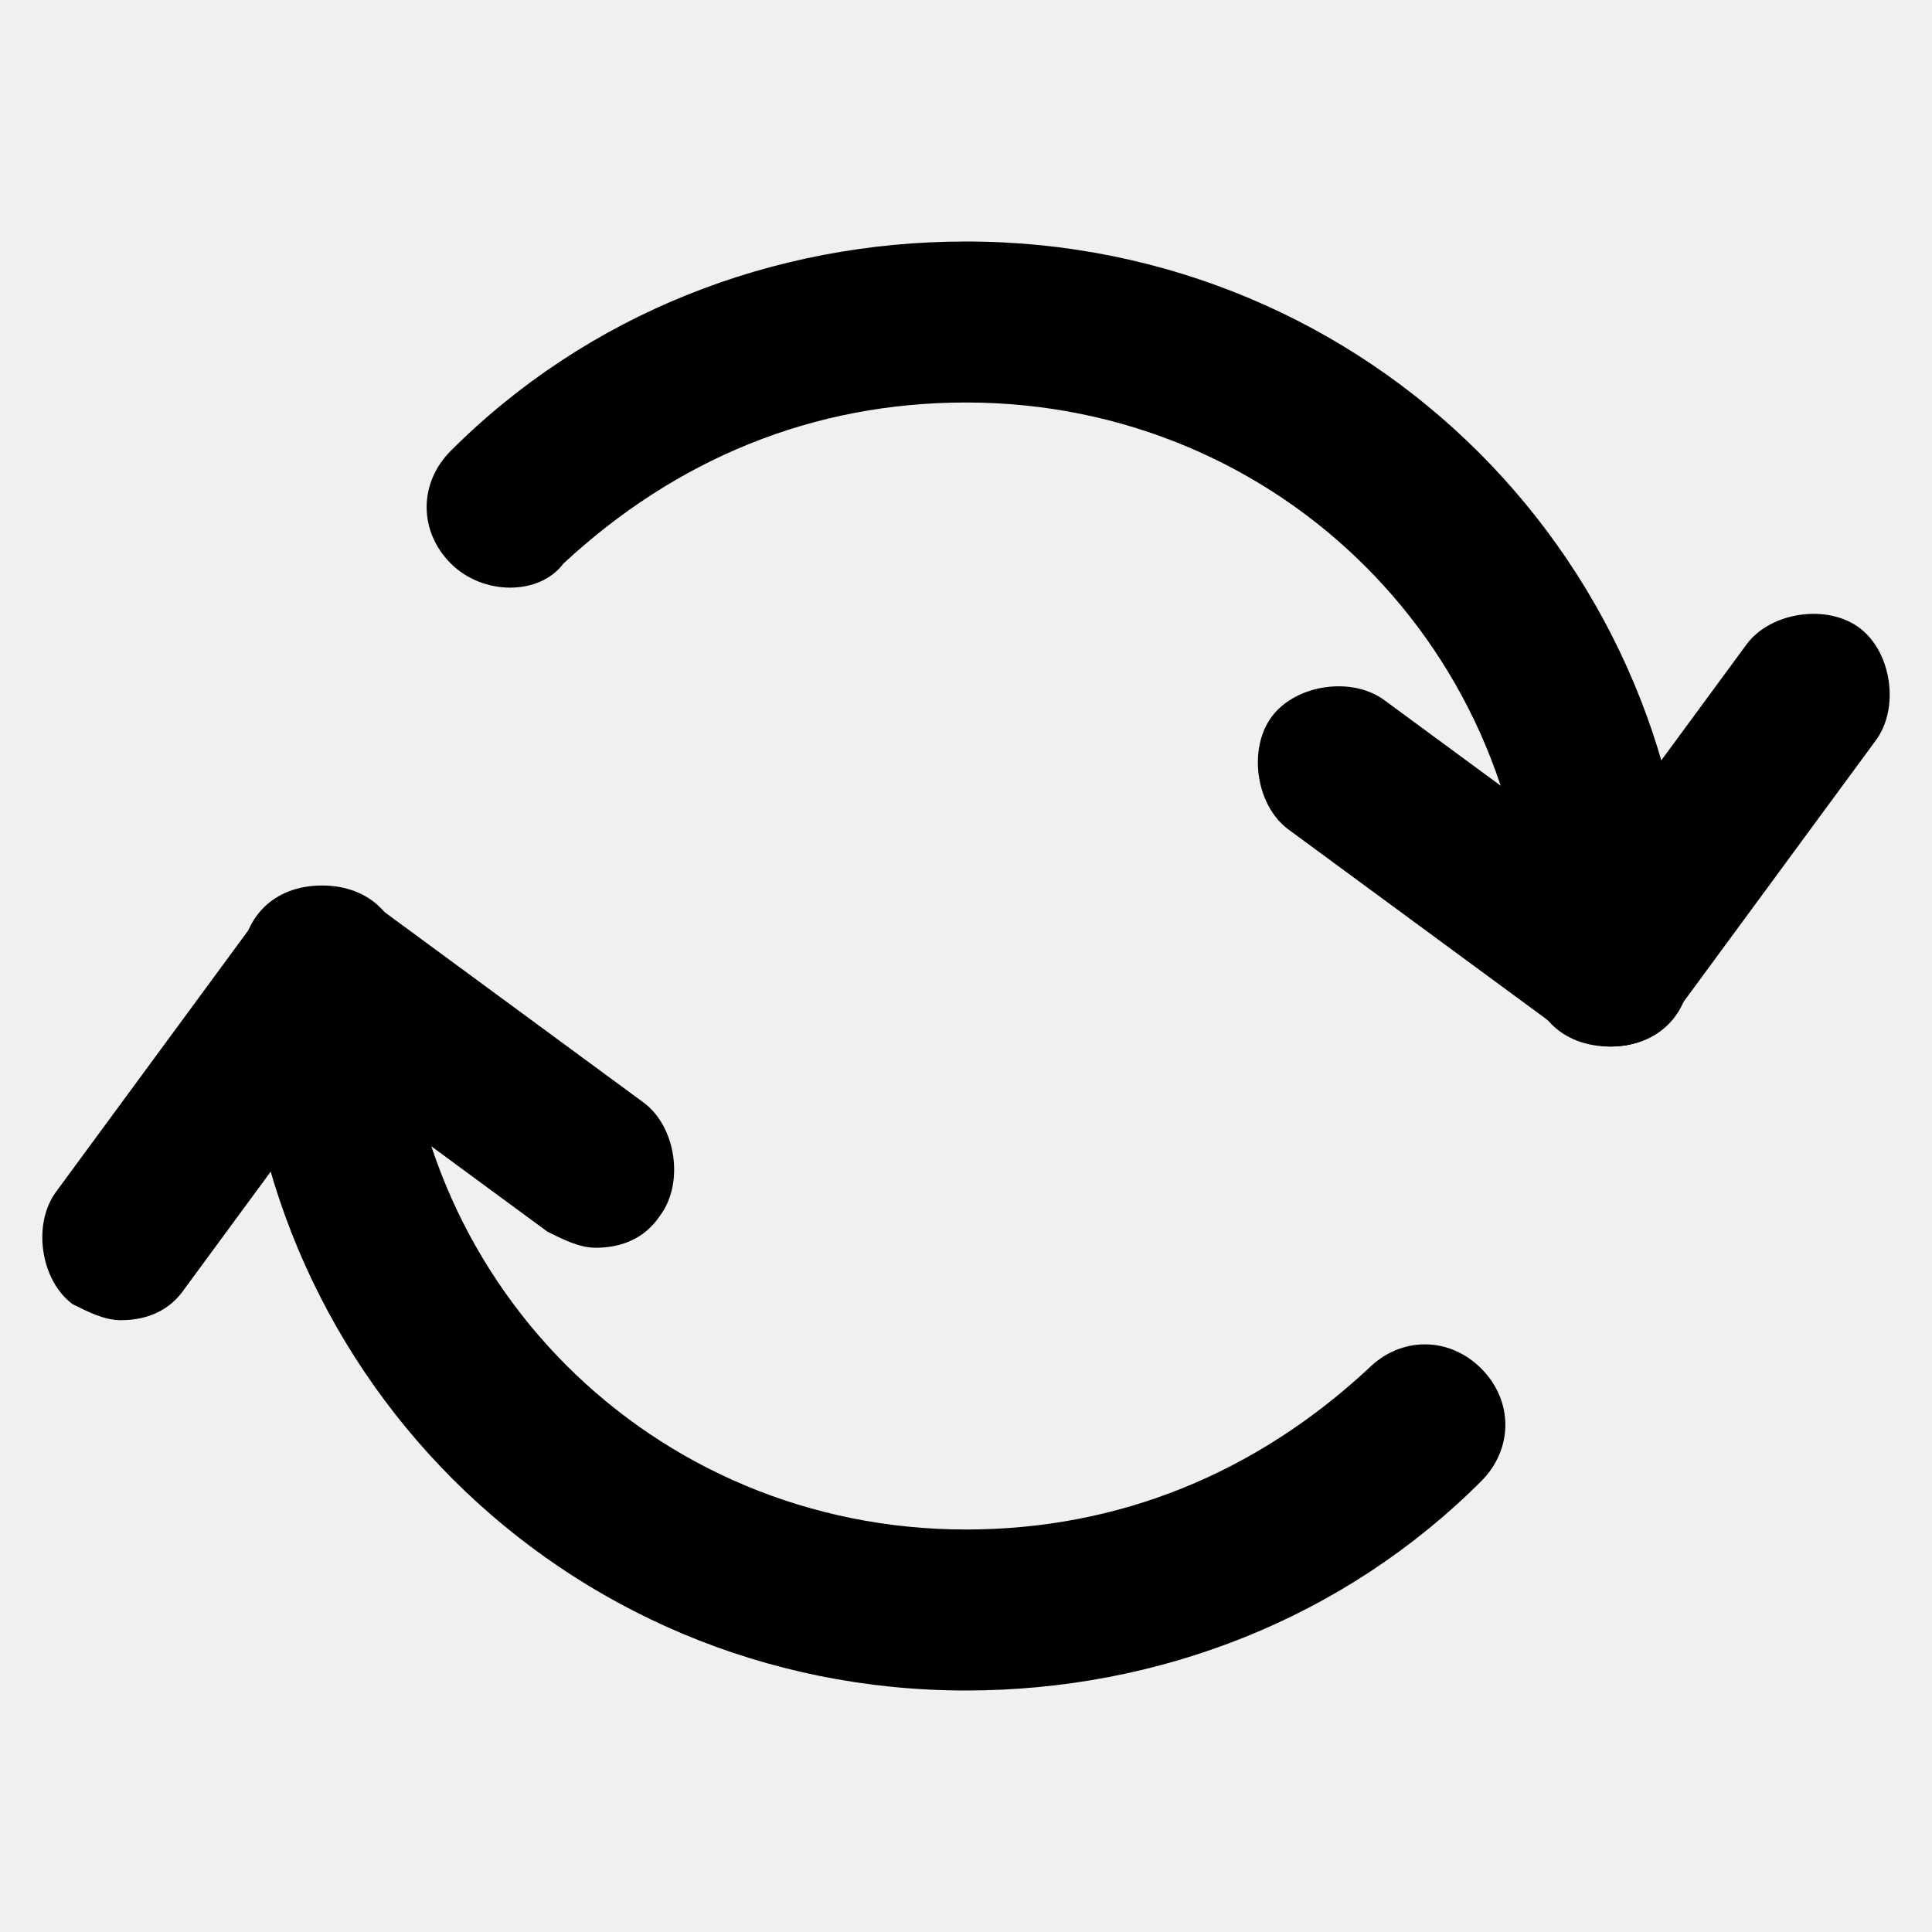
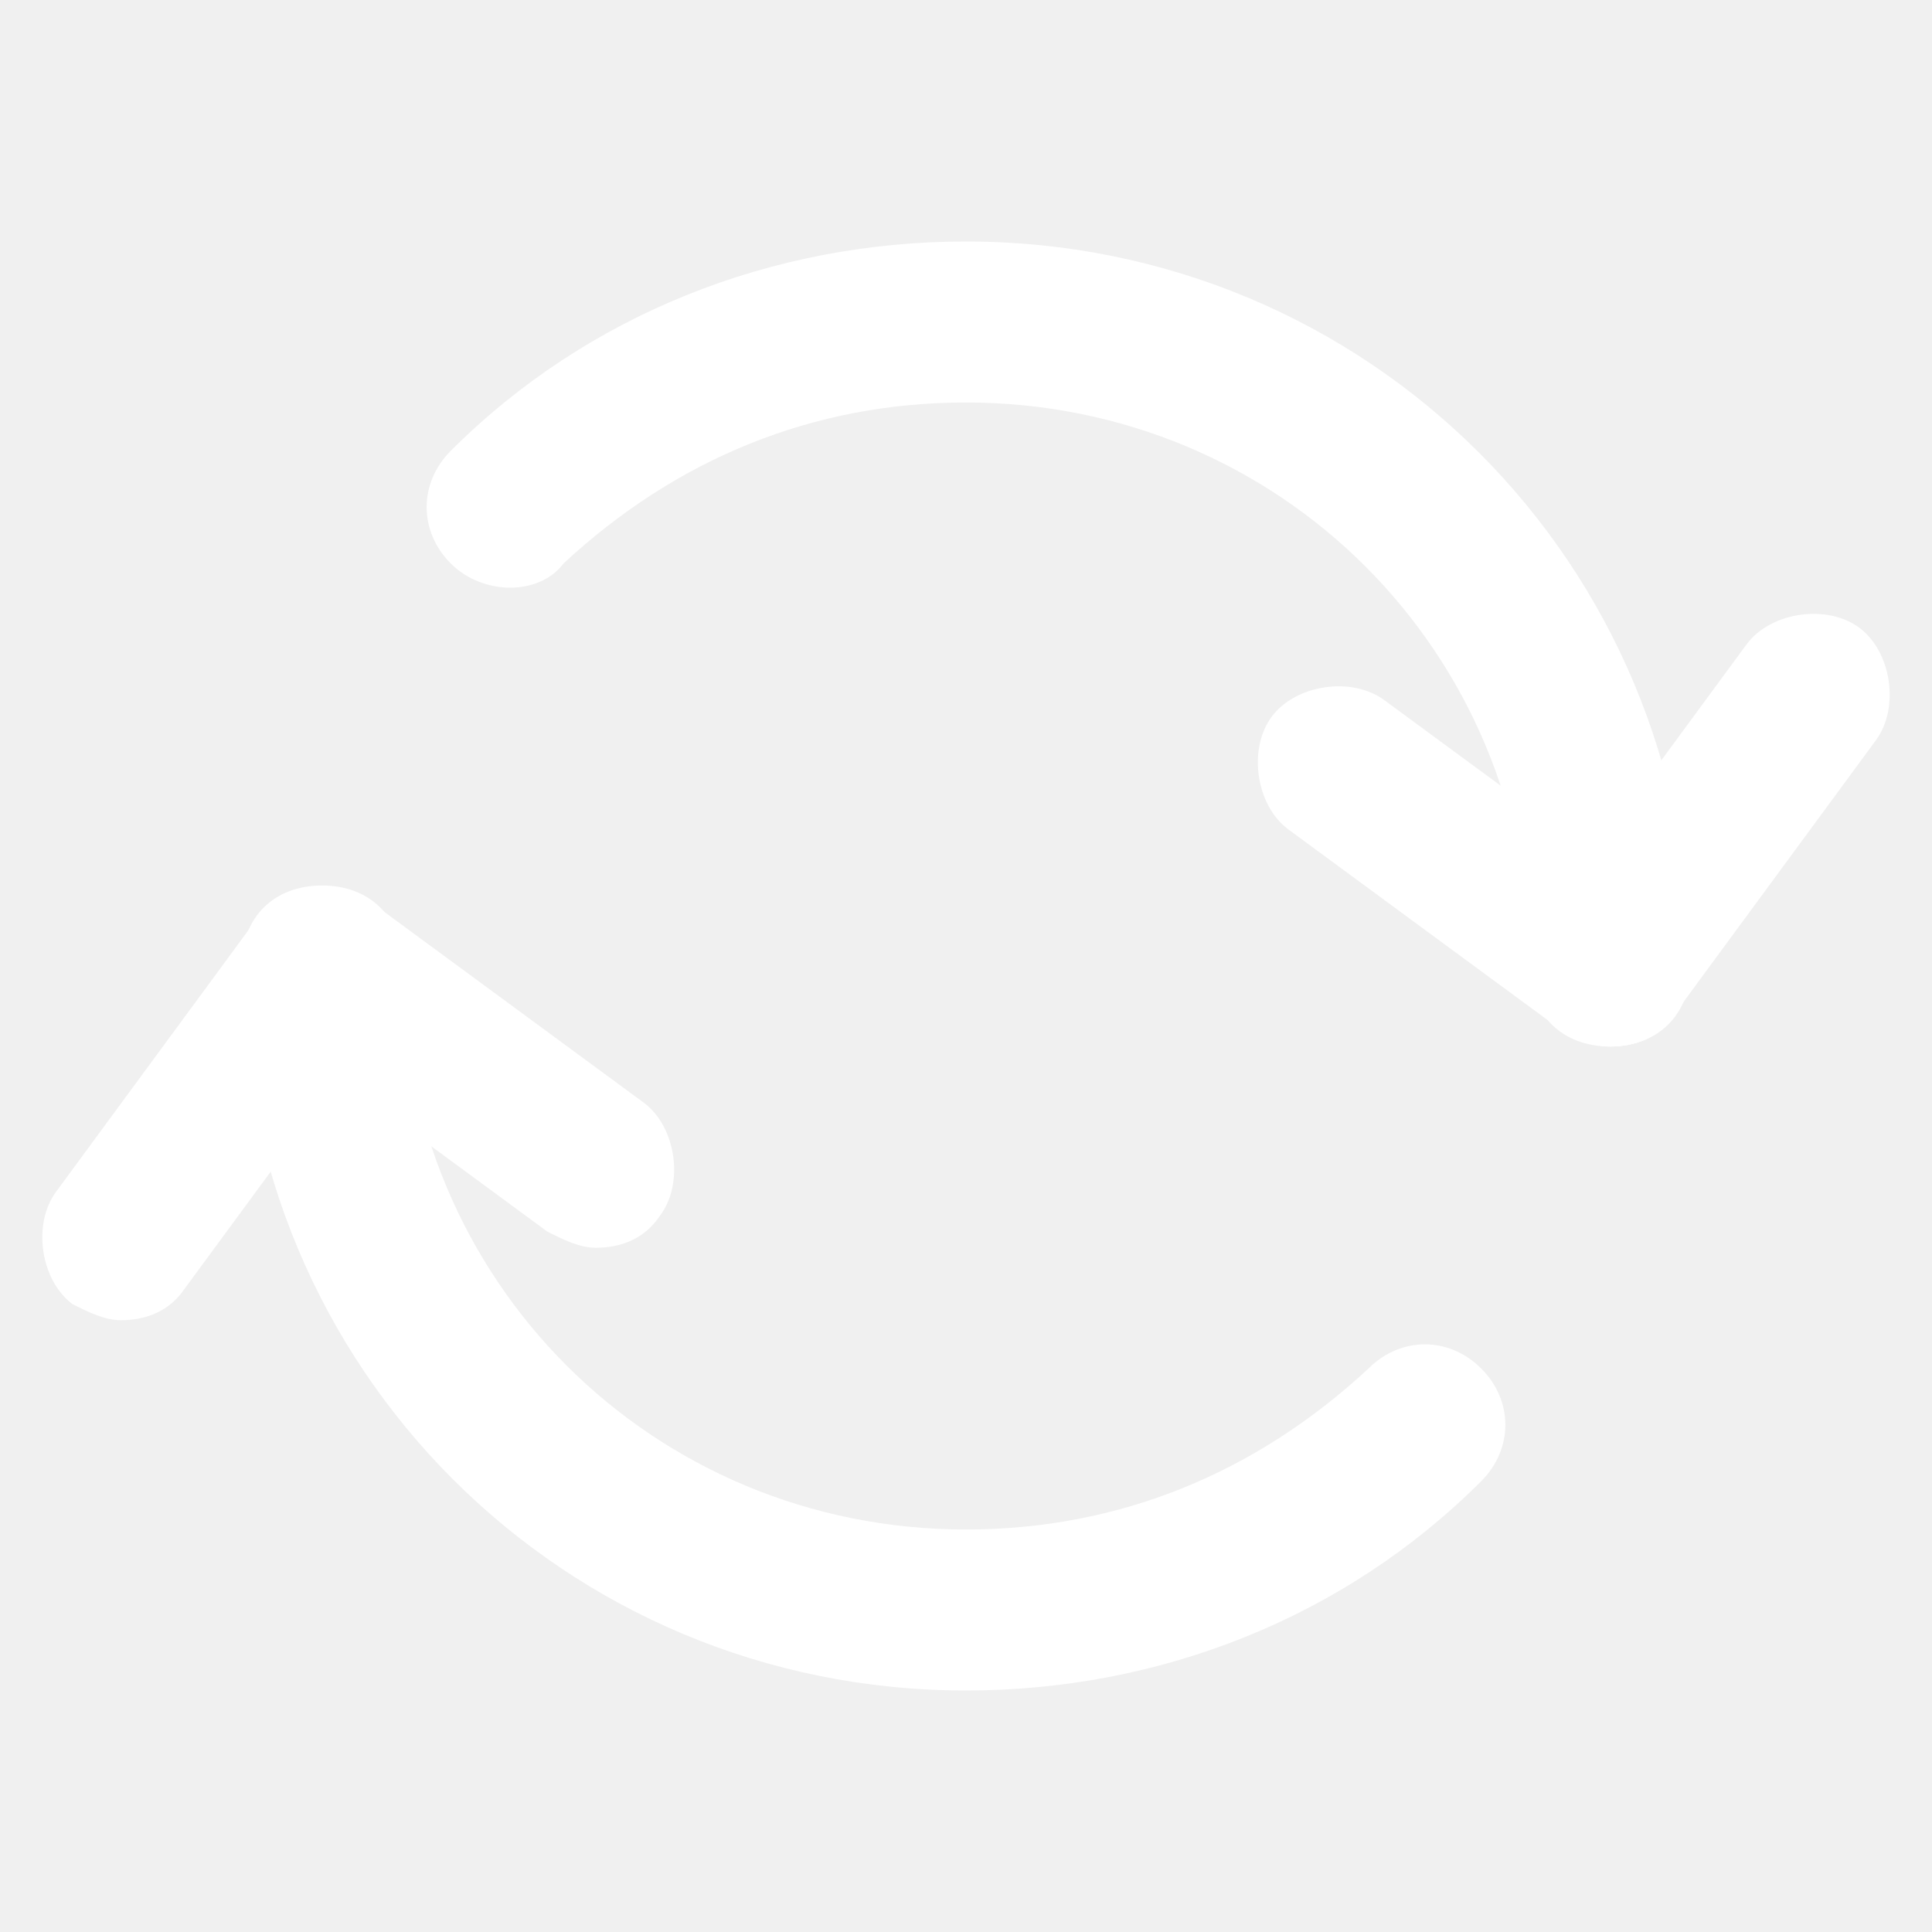
- <svg xmlns="http://www.w3.org/2000/svg" version="1.1" id="Layer_1" width="64px" height="64px" viewBox="0 0 24 24" enable-background="new 0 0 24 24" xml:space="preserve" fill="#000000">
+ <svg xmlns="http://www.w3.org/2000/svg" version="1.1" id="Layer_1" width="64px" height="64px" viewBox="0 0 24 24" enable-background="new 0 0 24 24" xml:space="preserve" fill="#ffffff">
  <g id="SVGRepo_bgCarrier" stroke-width="0" />
  <g id="SVGRepo_tracerCarrier" stroke-linecap="round" stroke-linejoin="round" />
  <g id="SVGRepo_iconCarrier">
    <g>
      <g>
        <g>
-           <path stroke="#000000" stroke-width="2" stroke-linecap="round" stroke-linejoin="round" stroke-miterlimit="10" d="M21.3,13" />
+           <path stroke="#ffffff" stroke-width="2" stroke-linecap="round" stroke-linejoin="round" stroke-miterlimit="10" d="M21.3,13" />
        </g>
      </g>
      <g>
        <g>
          <path d="M20,13c-0.6,0-1-0.4-1-1c0-3.9-3.1-7-7-7c-1.9,0-3.6,0.7-5,2C6.7,7.4,6,7.4,5.6,7c-0.4-0.4-0.4-1,0-1.4 C7.3,3.9,9.6,3,12,3c5,0,9,4,9,9C21,12.6,20.6,13,20,13z" />
        </g>
      </g>
      <g>
        <g>
          <path d="M12,21c-5,0-9-4-9-9c0-0.6,0.4-1,1-1s1,0.4,1,1c0,3.9,3.1,7,7,7c1.9,0,3.6-0.7,5-2c0.4-0.4,1-0.4,1.4,0 c0.4,0.4,0.4,1,0,1.4C16.7,20.1,14.4,21,12,21z" />
        </g>
      </g>
      <g>
        <g>
          <path d="M20,13c-0.2,0-0.4-0.1-0.6-0.2L16,10.3c-0.4-0.3-0.5-1-0.2-1.4c0.3-0.4,1-0.5,1.4-0.2l3.4,2.5c0.4,0.3,0.5,1,0.2,1.4 C20.6,12.9,20.3,13,20,13z" />
        </g>
      </g>
      <g>
        <g>
          <path d="M20,13c-0.2,0-0.4-0.1-0.6-0.2c-0.4-0.3-0.5-1-0.2-1.4L21.7,8c0.3-0.4,1-0.5,1.4-0.2c0.4,0.3,0.5,1,0.2,1.4l-2.5,3.4 C20.6,12.9,20.3,13,20,13z" />
        </g>
      </g>
      <g>
        <g>
-           <path stroke="#000000" stroke-width="2" stroke-linecap="round" stroke-linejoin="round" stroke-miterlimit="10" d="M2.7,11" />
+           <path stroke="#ffffff" stroke-width="2" stroke-linecap="round" stroke-linejoin="round" stroke-miterlimit="10" d="M2.7,11" />
        </g>
      </g>
      <g>
        <g>
          <path d="M7.4,15.5c-0.2,0-0.4-0.1-0.6-0.2l-3.4-2.5c-0.4-0.3-0.5-1-0.2-1.4c0.3-0.4,0.9-0.5,1.4-0.2L8,13.7 c0.4,0.3,0.5,1,0.2,1.4C8,15.4,7.7,15.5,7.4,15.5z" />
        </g>
      </g>
      <g>
        <g>
          <path d="M1.5,16.4c-0.2,0-0.4-0.1-0.6-0.2c-0.4-0.3-0.5-1-0.2-1.4l2.5-3.4c0.3-0.4,0.9-0.5,1.4-0.2c0.4,0.3,0.5,1,0.2,1.4L2.3,16 C2.1,16.3,1.8,16.4,1.5,16.4z" />
        </g>
      </g>
    </g>
  </g>
</svg>
